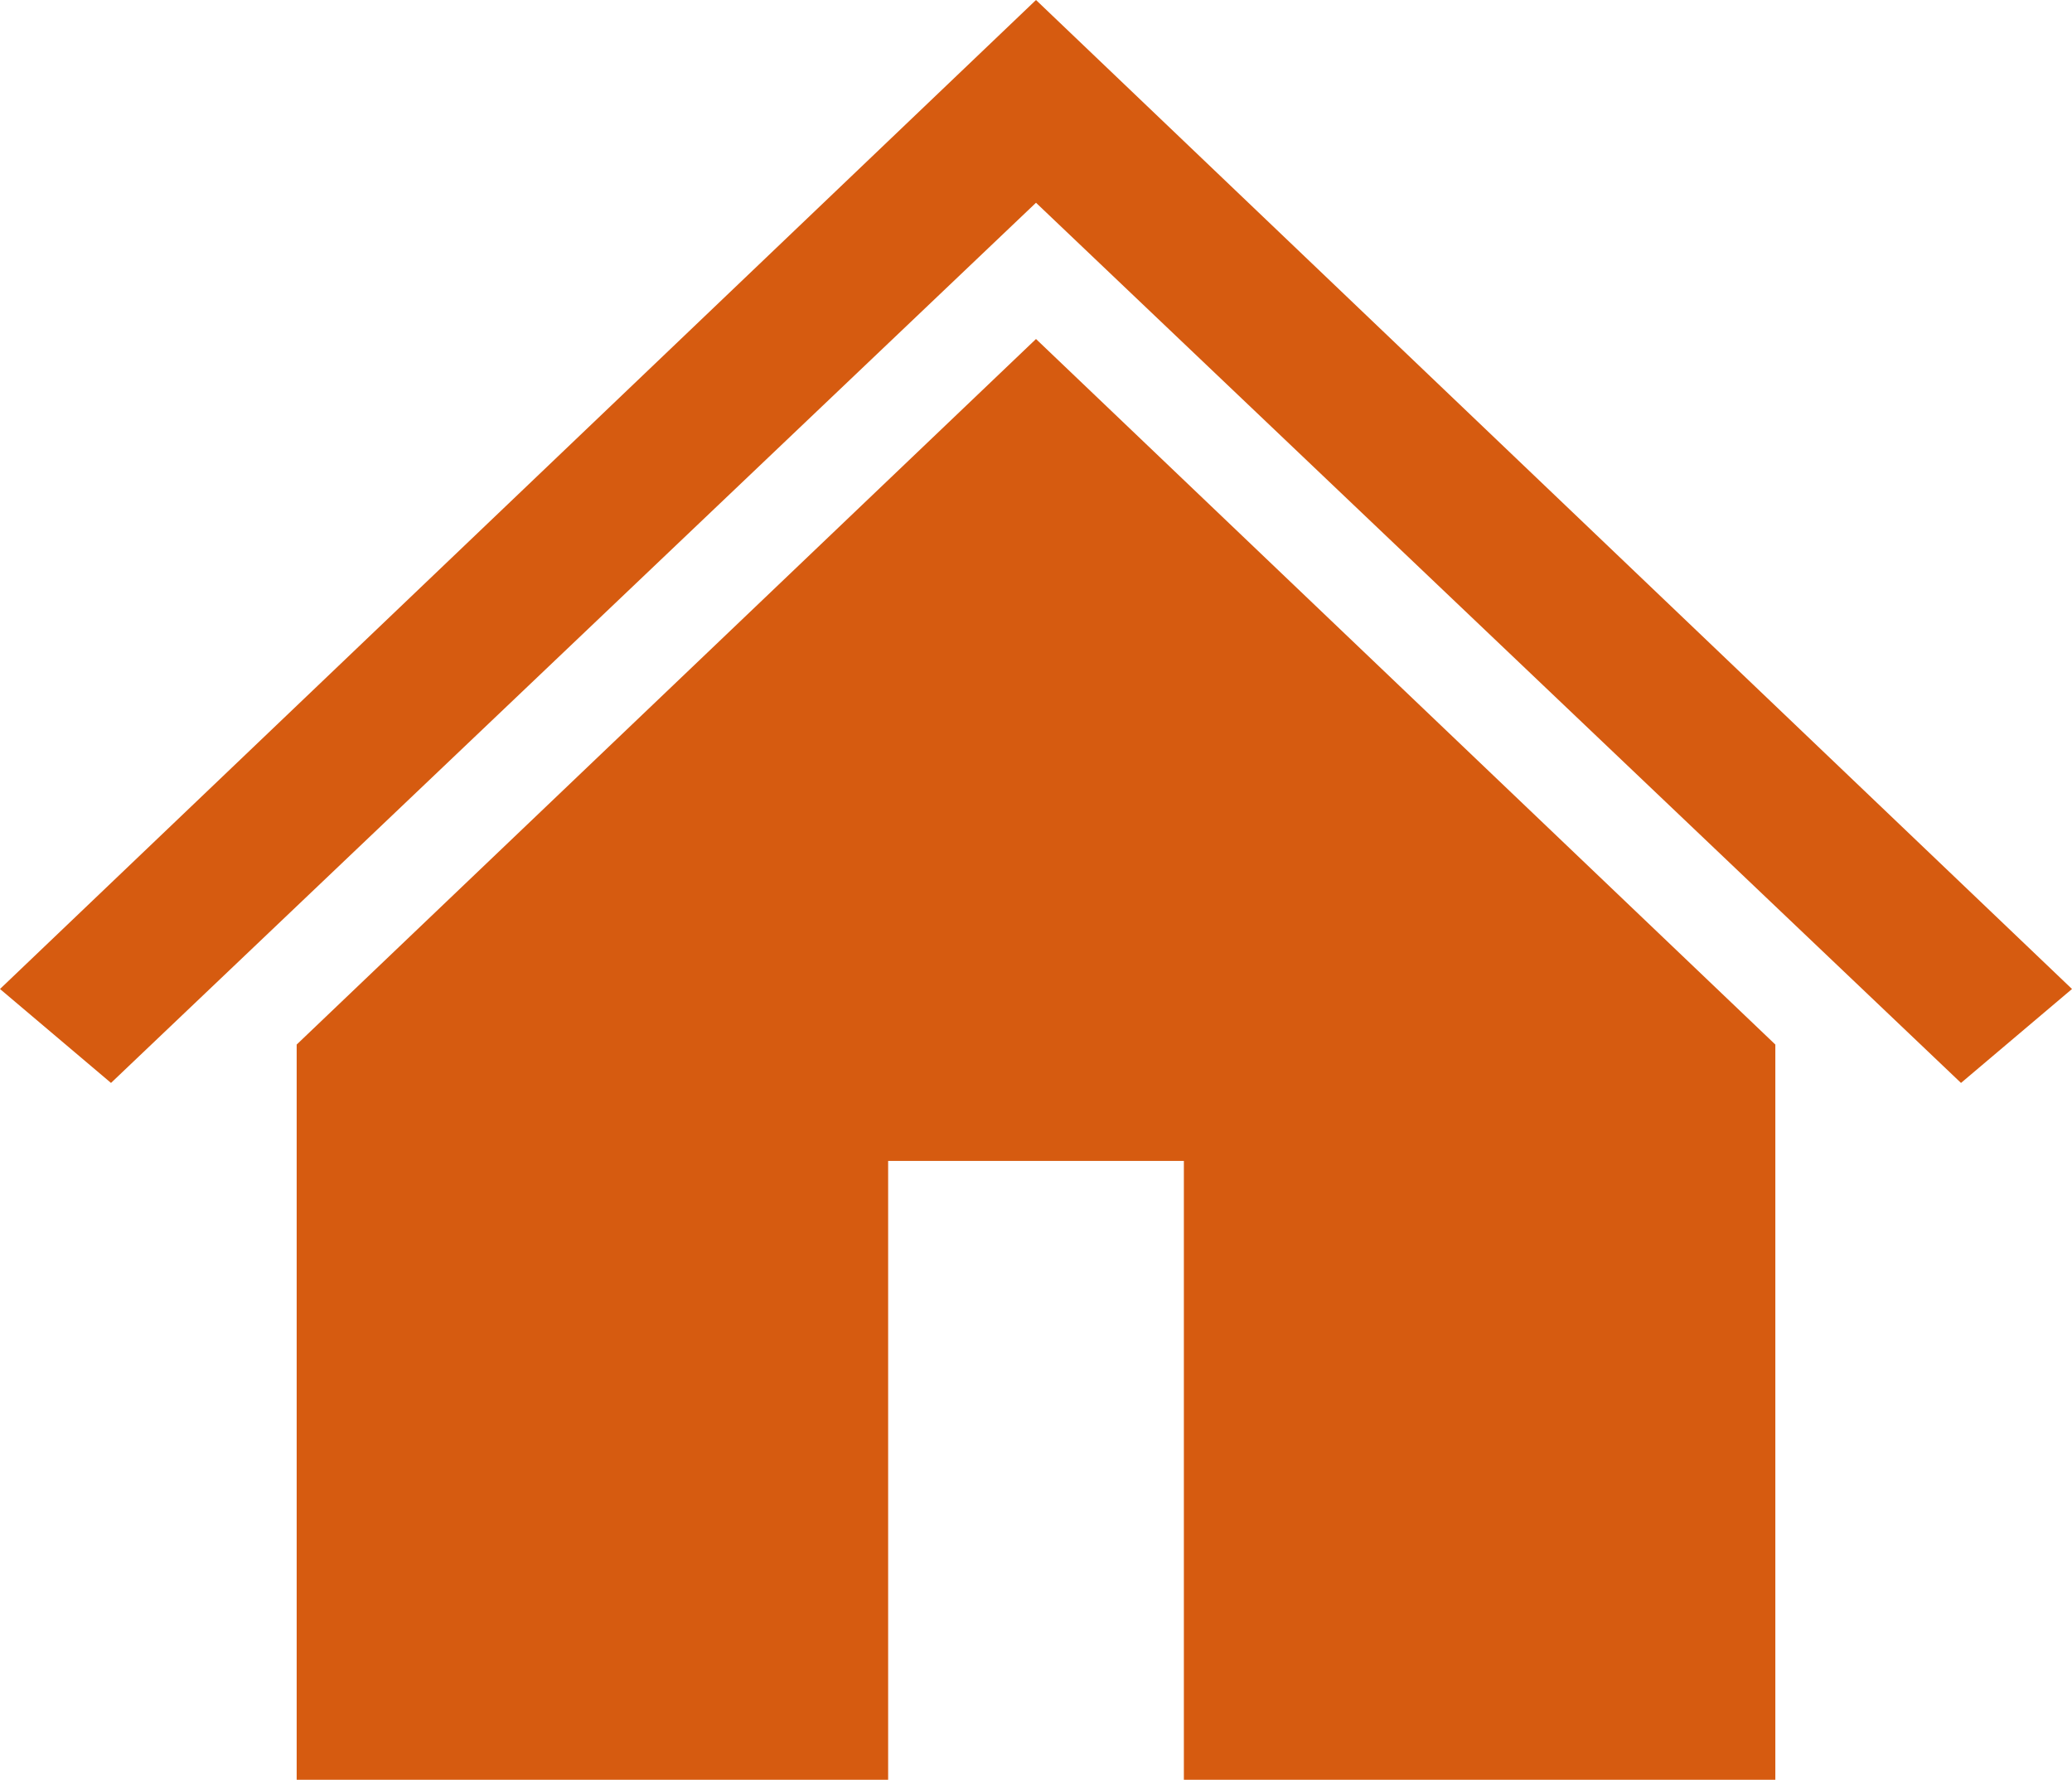
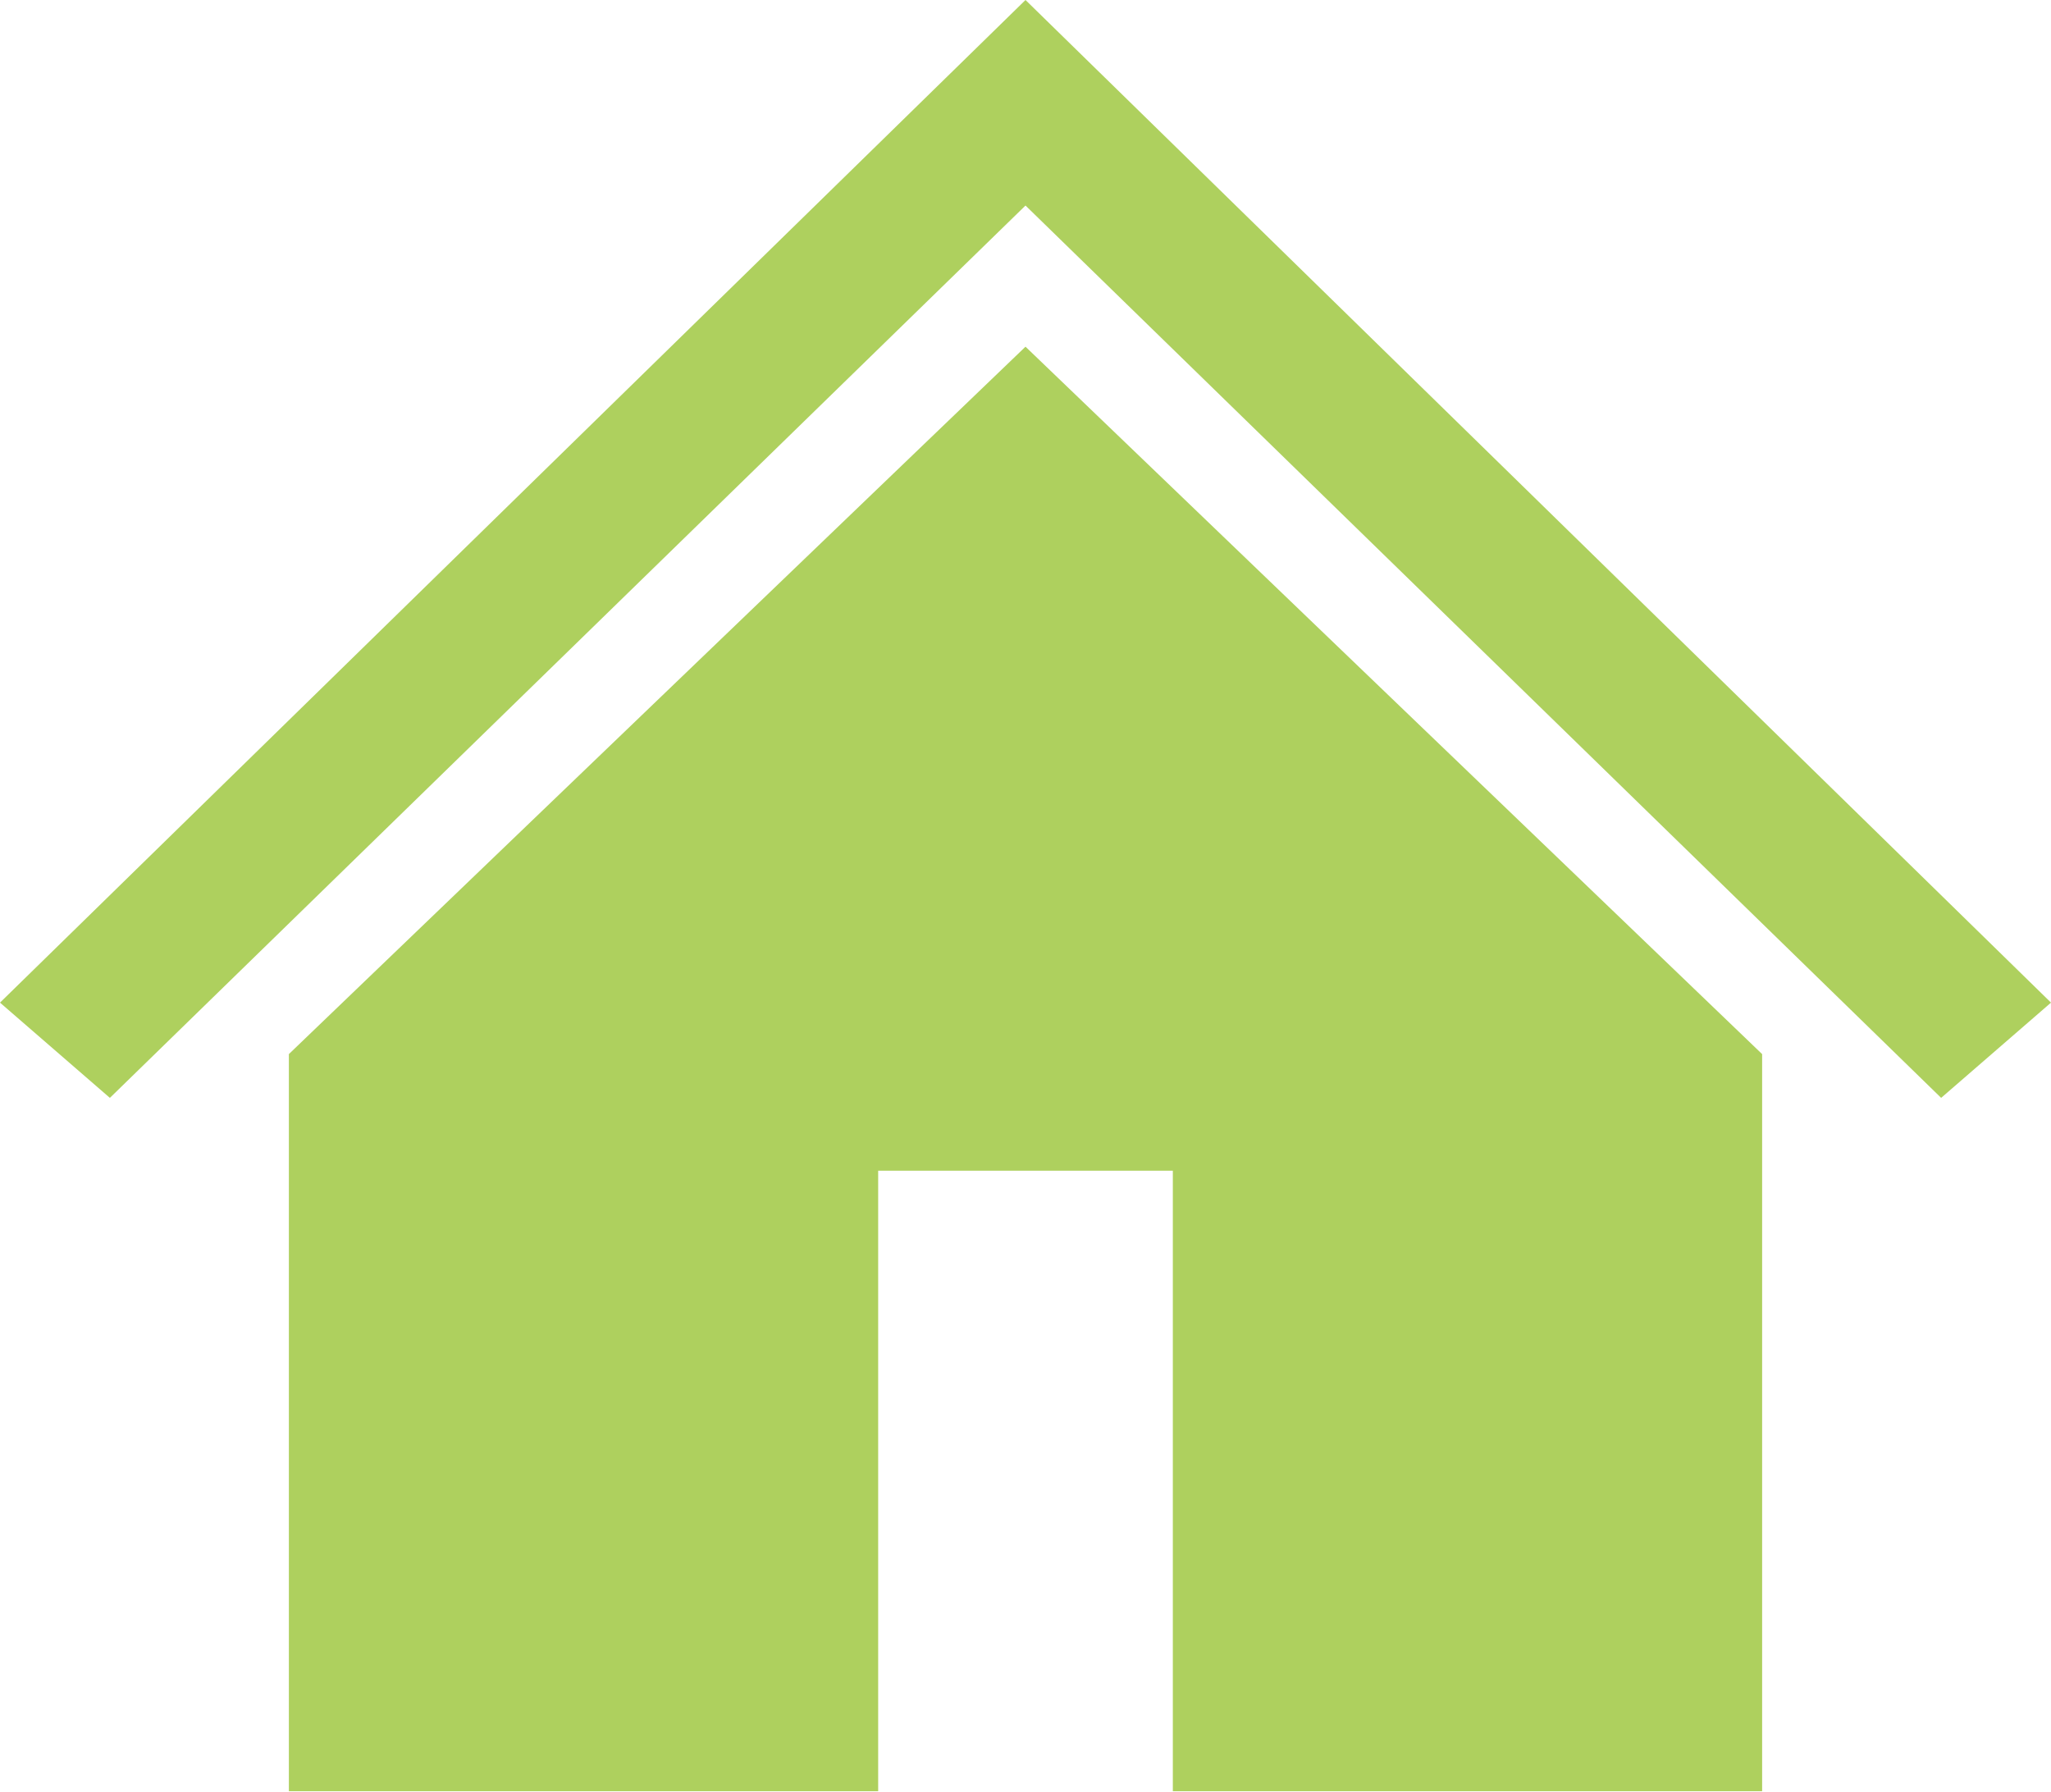
- <svg xmlns="http://www.w3.org/2000/svg" width="440" height="378" overflow="hidden">
+ <svg xmlns="http://www.w3.org/2000/svg" width="71" height="62" overflow="hidden">
  <defs>
    <clipPath id="clip0">
-       <rect x="-220" y="932" width="440" height="378" />
+       <rect x="23" y="73" width="71" height="62" />
    </clipPath>
  </defs>
-   <g clip-path="url(#clip0)" transform="translate(220 -932)">
-     <path d="M0.001 932 0.001 932-220 1142.05-196.427 1162 0.001 975.06 0.001 975.06 196.43 1162 220 1142.05Z" fill="#D65B10" fill-rule="evenodd" />
-     <path d="M-157 1153.85-157 1310-31.398 1310-31.398 1178.56 31.401 1178.56 31.401 1310 157.002 1310 157.002 1153.85 0.001 1004-157 1153.85Z" fill="#D65B10" fill-rule="evenodd" />
+   <g clip-path="url(#clip0)" transform="translate(-23 -73)">
+     <path d="M58.5 73 58.5 73 23 107.703 26.804 111 58.5 80.114 58.5 80.114 90.197 111 94 107.703Z" fill="#AED05E" fill-rule="evenodd" />
+     <path d="M33 109.485 33 135 53.4 135 53.4 113.522 63.6 113.522 63.6 135 84 135 84 109.485 58.5 85 33 109.485Z" fill="#AED05E" fill-rule="evenodd" />
  </g>
</svg>
